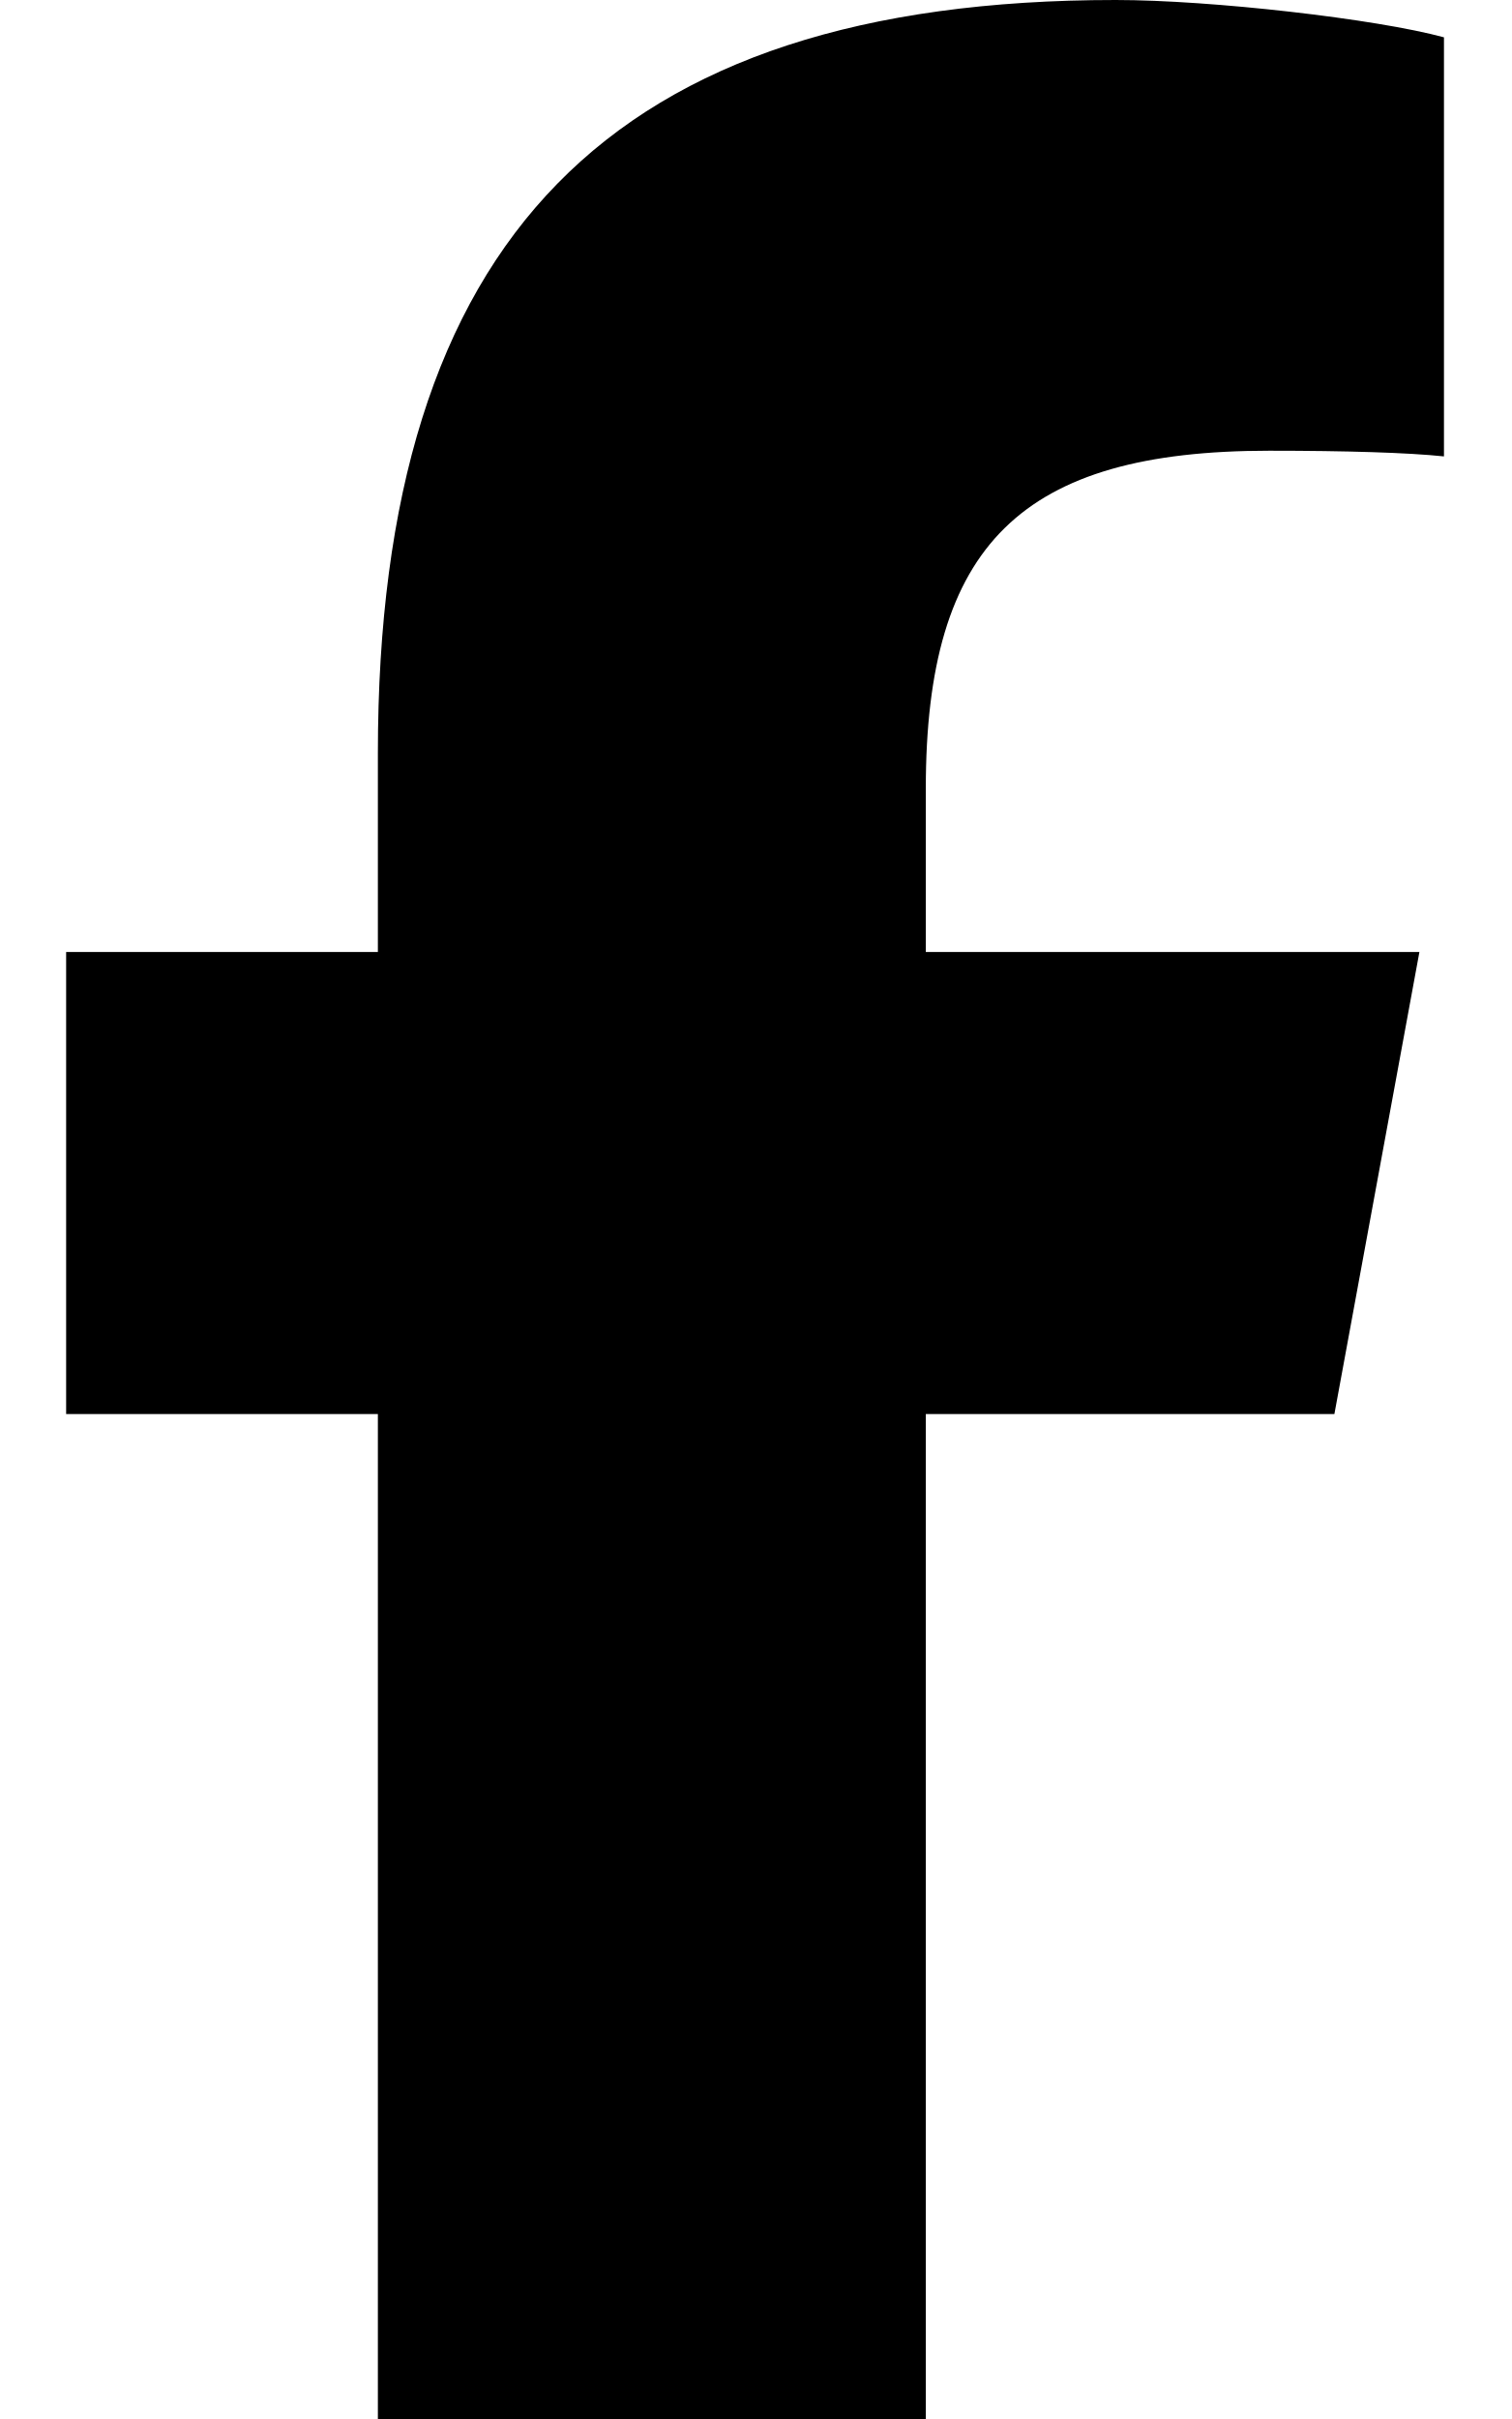
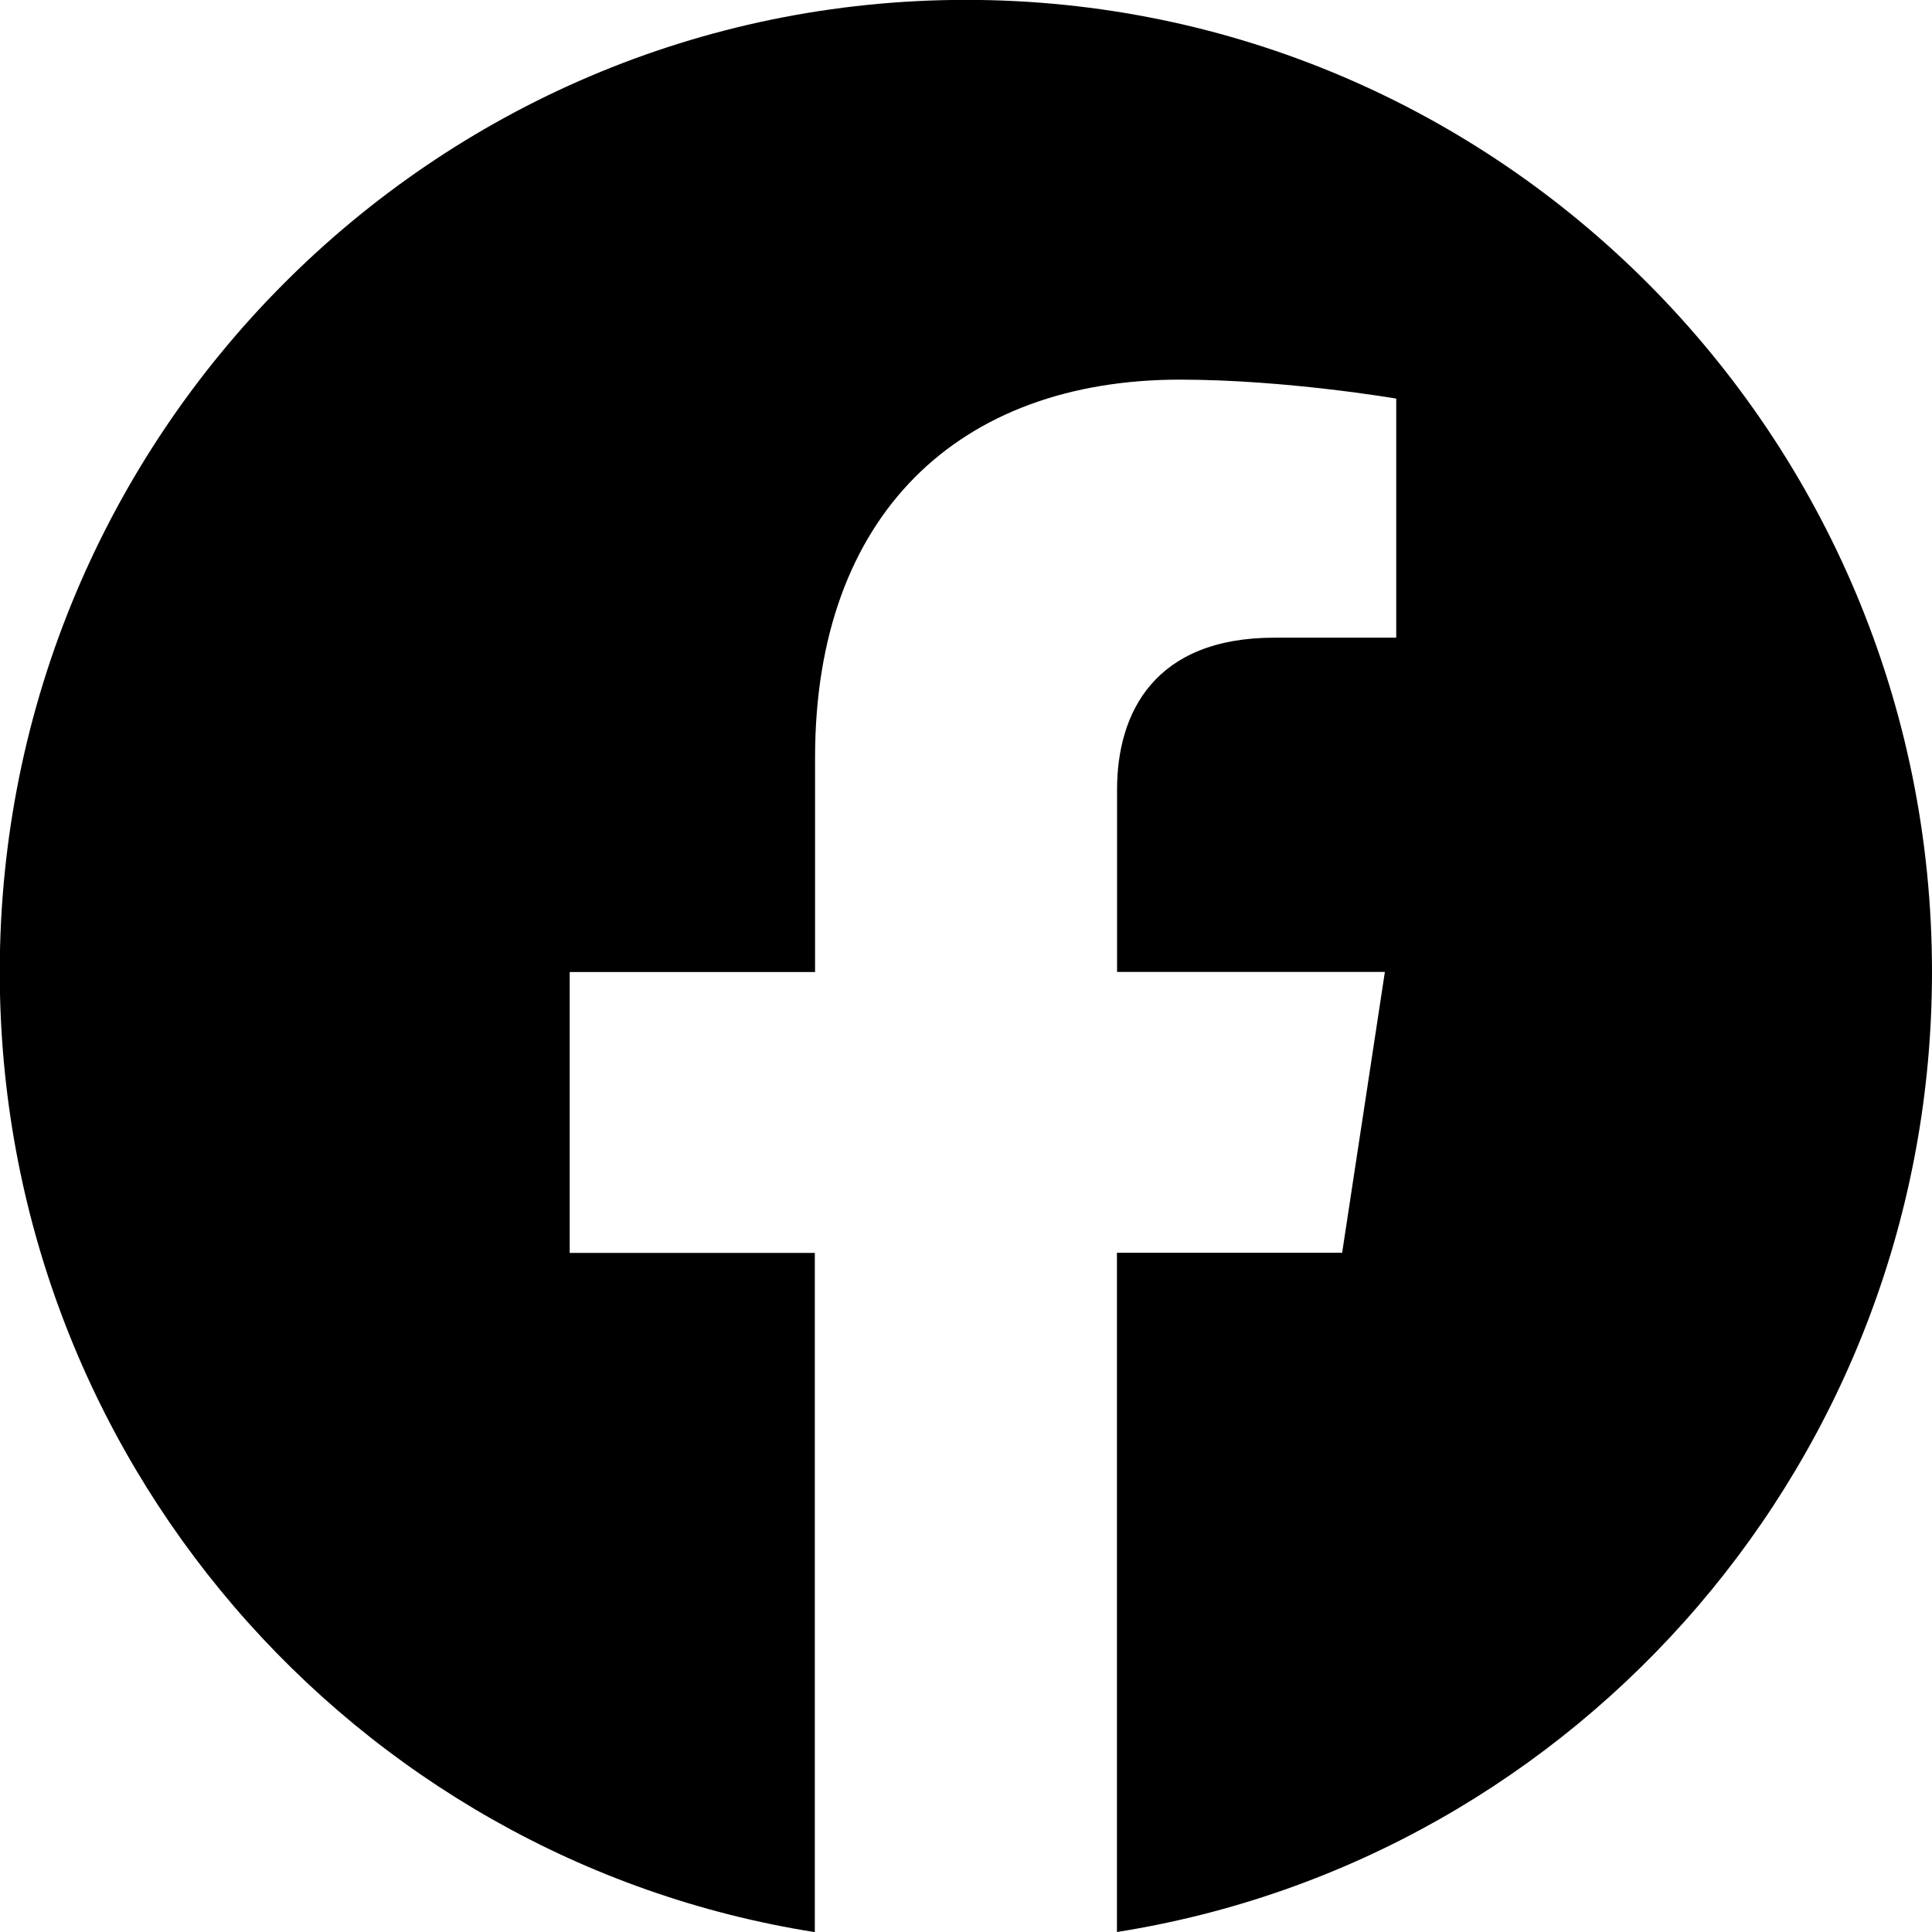
- <svg xmlns="http://www.w3.org/2000/svg" viewBox="0 0 320 512">
-   <path d="M80 299.3V512H196V299.3h86.5l18-97.8H196V166.9c0-51.7 20.3-71.5 72.7-71.5c16.3 0 29.4 .4 37 1.2V7.9C291.4 4 256.4 0 236.2 0C129.3 0 80 50.5 80 159.4v42.1H14v97.8H80z" />
+ <svg xmlns="http://www.w3.org/2000/svg" width="16" height="16" fill="currentColor" class="bi bi-facebook" viewBox="0 0 16 16">
+   <path d="M16 8.049c0-4.446-3.582-8.05-8-8.05C3.58 0-.002 3.603-.002 8.05c0 4.017 2.926 7.347 6.75 7.951v-5.625h-2.03V8.05H6.75V6.275c0-2.017 1.195-3.131 3.022-3.131.876 0 1.791.157 1.791.157v1.98h-1.009c-.993 0-1.303.621-1.303 1.258v1.51h2.218l-.354 2.326H9.25V16c3.824-.604 6.75-3.934 6.75-7.951" />
</svg>
